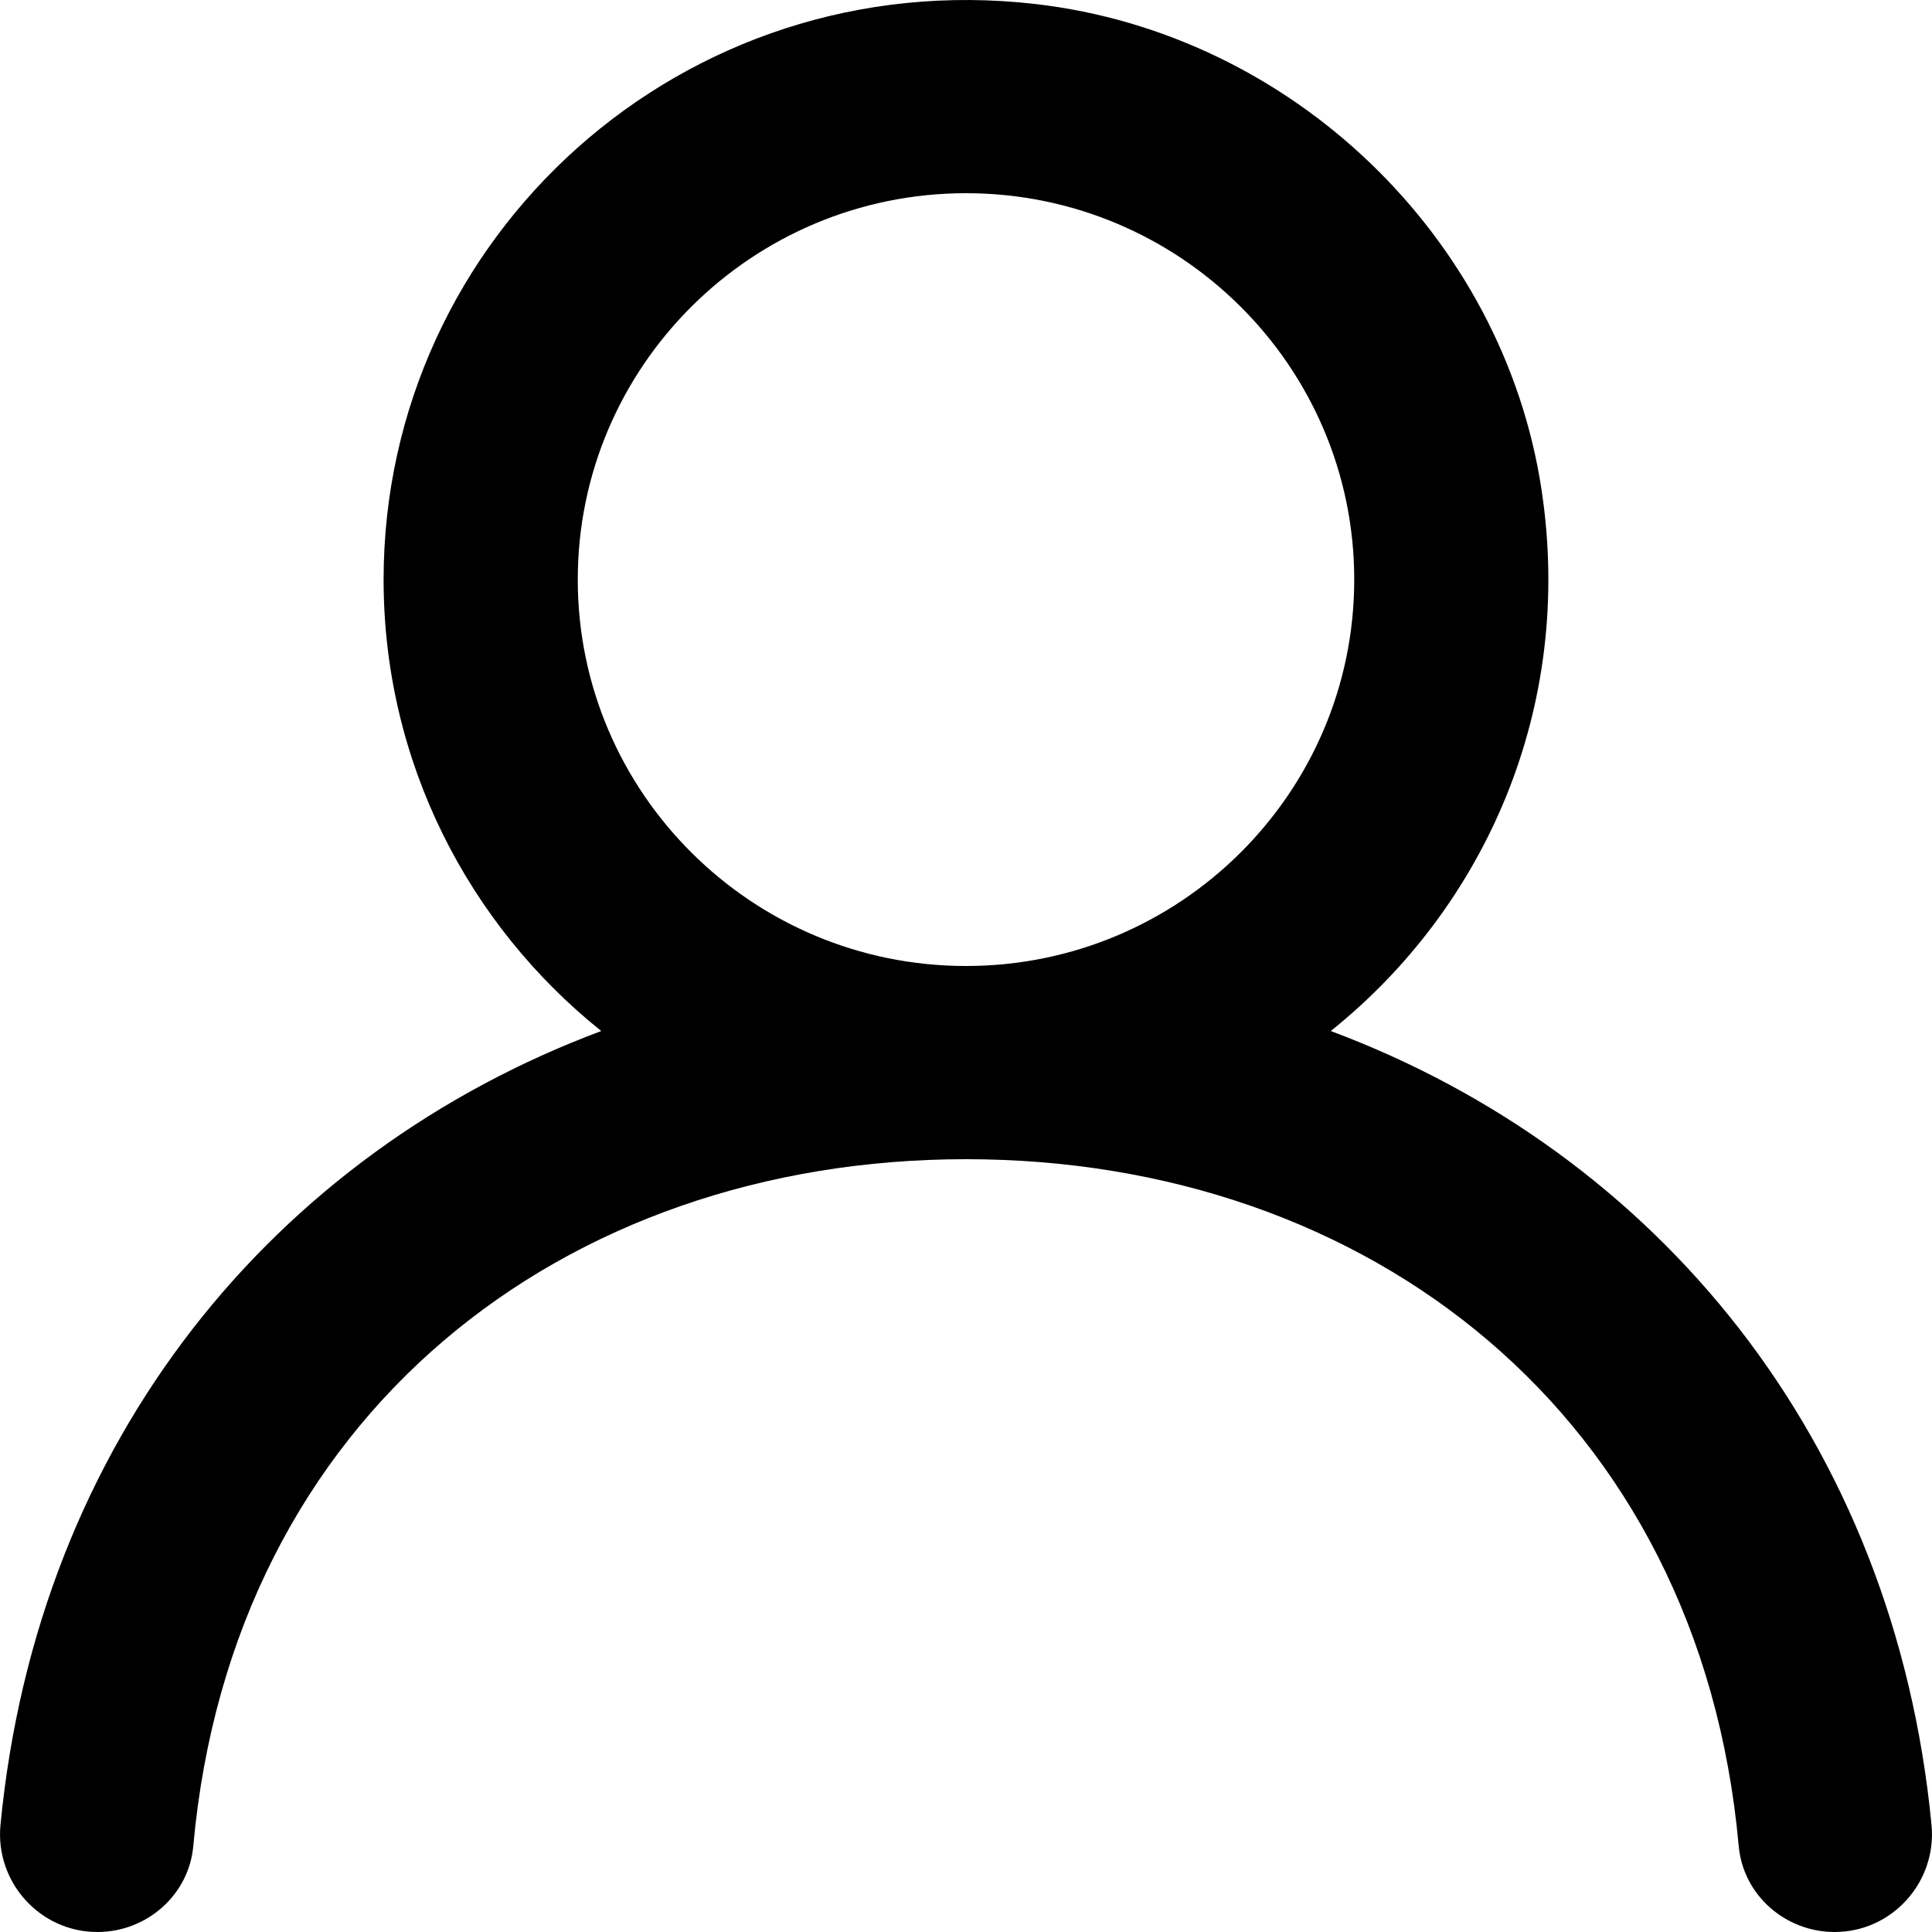
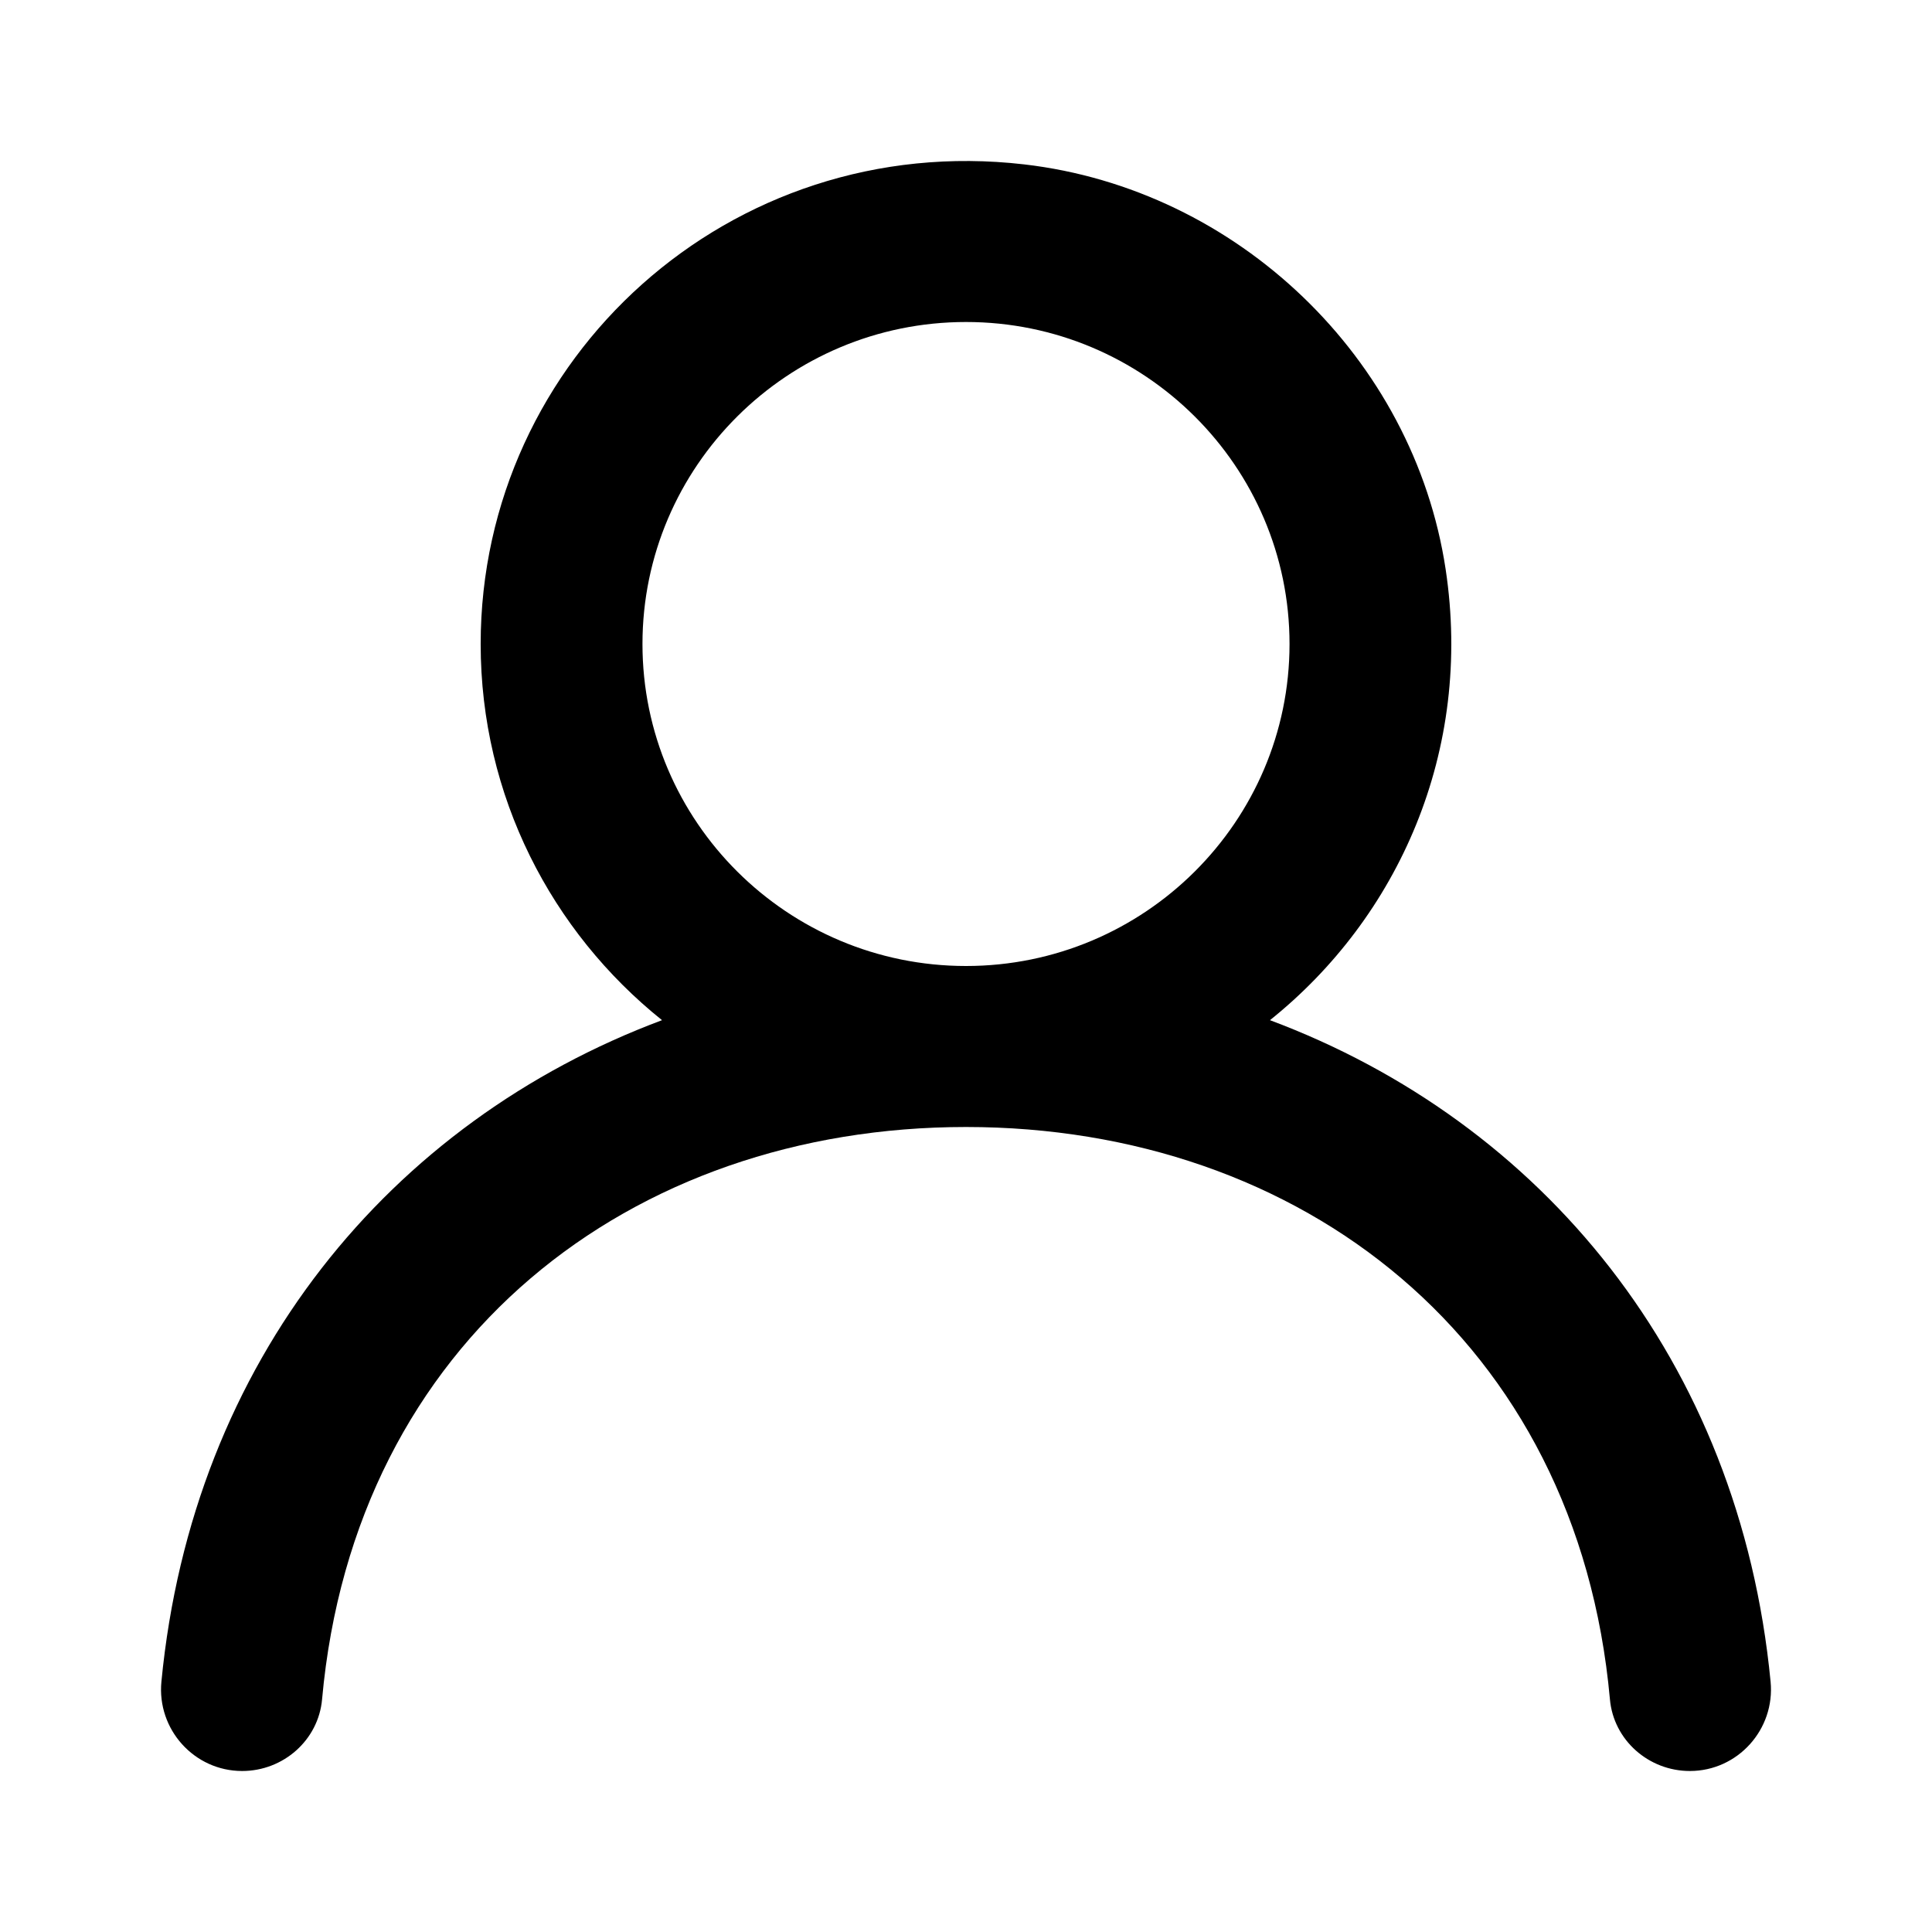
- <svg xmlns="http://www.w3.org/2000/svg" width="800px" height="800px" viewBox="0 0 20 20" version="1.1">
+ <svg xmlns="http://www.w3.org/2000/svg" width="800px" height="800px" viewBox="-2 -2 24 24" version="1.1">
  <defs>

</defs>
  <g id="Page-1" stroke="none" stroke-width="1" fill="none" fill-rule="evenodd">
    <g id="Dribbble-Light-Preview" transform="translate(-180, -2159)" fill="#000000">
      <g id="icons" transform="translate(56, 160)">
        <path d="M134,2009 C131.783,2009 129.981,2007.206 129.981,2005 C129.981,2002.794 131.783,2001 134,2001 C136.217,2001 138.019,2002.794 138.019,2005 C138.019,2007.206 136.217,2009 134,2009 M137.776,2009.673 C139.37,2008.396 140.3,2006.331 139.958,2004.07 C139.561,2001.447 137.369,1999.348 134.722,1999.042 C131.07,1998.619 127.971,2001.449 127.971,2005 C127.971,2006.89 128.852,2008.574 130.224,2009.673 C126.852,2010.934 124.39,2013.895 124.005,2017.891 C123.948,2018.482 124.412,2019 125.008,2019 C125.52,2019 125.956,2018.616 126.001,2018.109 C126.404,2013.646 129.837,2011 134,2011 C138.163,2011 141.596,2013.646 141.999,2018.109 C142.044,2018.616 142.48,2019 142.992,2019 C143.588,2019 144.052,2018.482 143.995,2017.891 C143.61,2013.895 141.148,2010.934 137.776,2009.673" id="profile-[#1341]">

</path>
      </g>
    </g>
  </g>
</svg>
